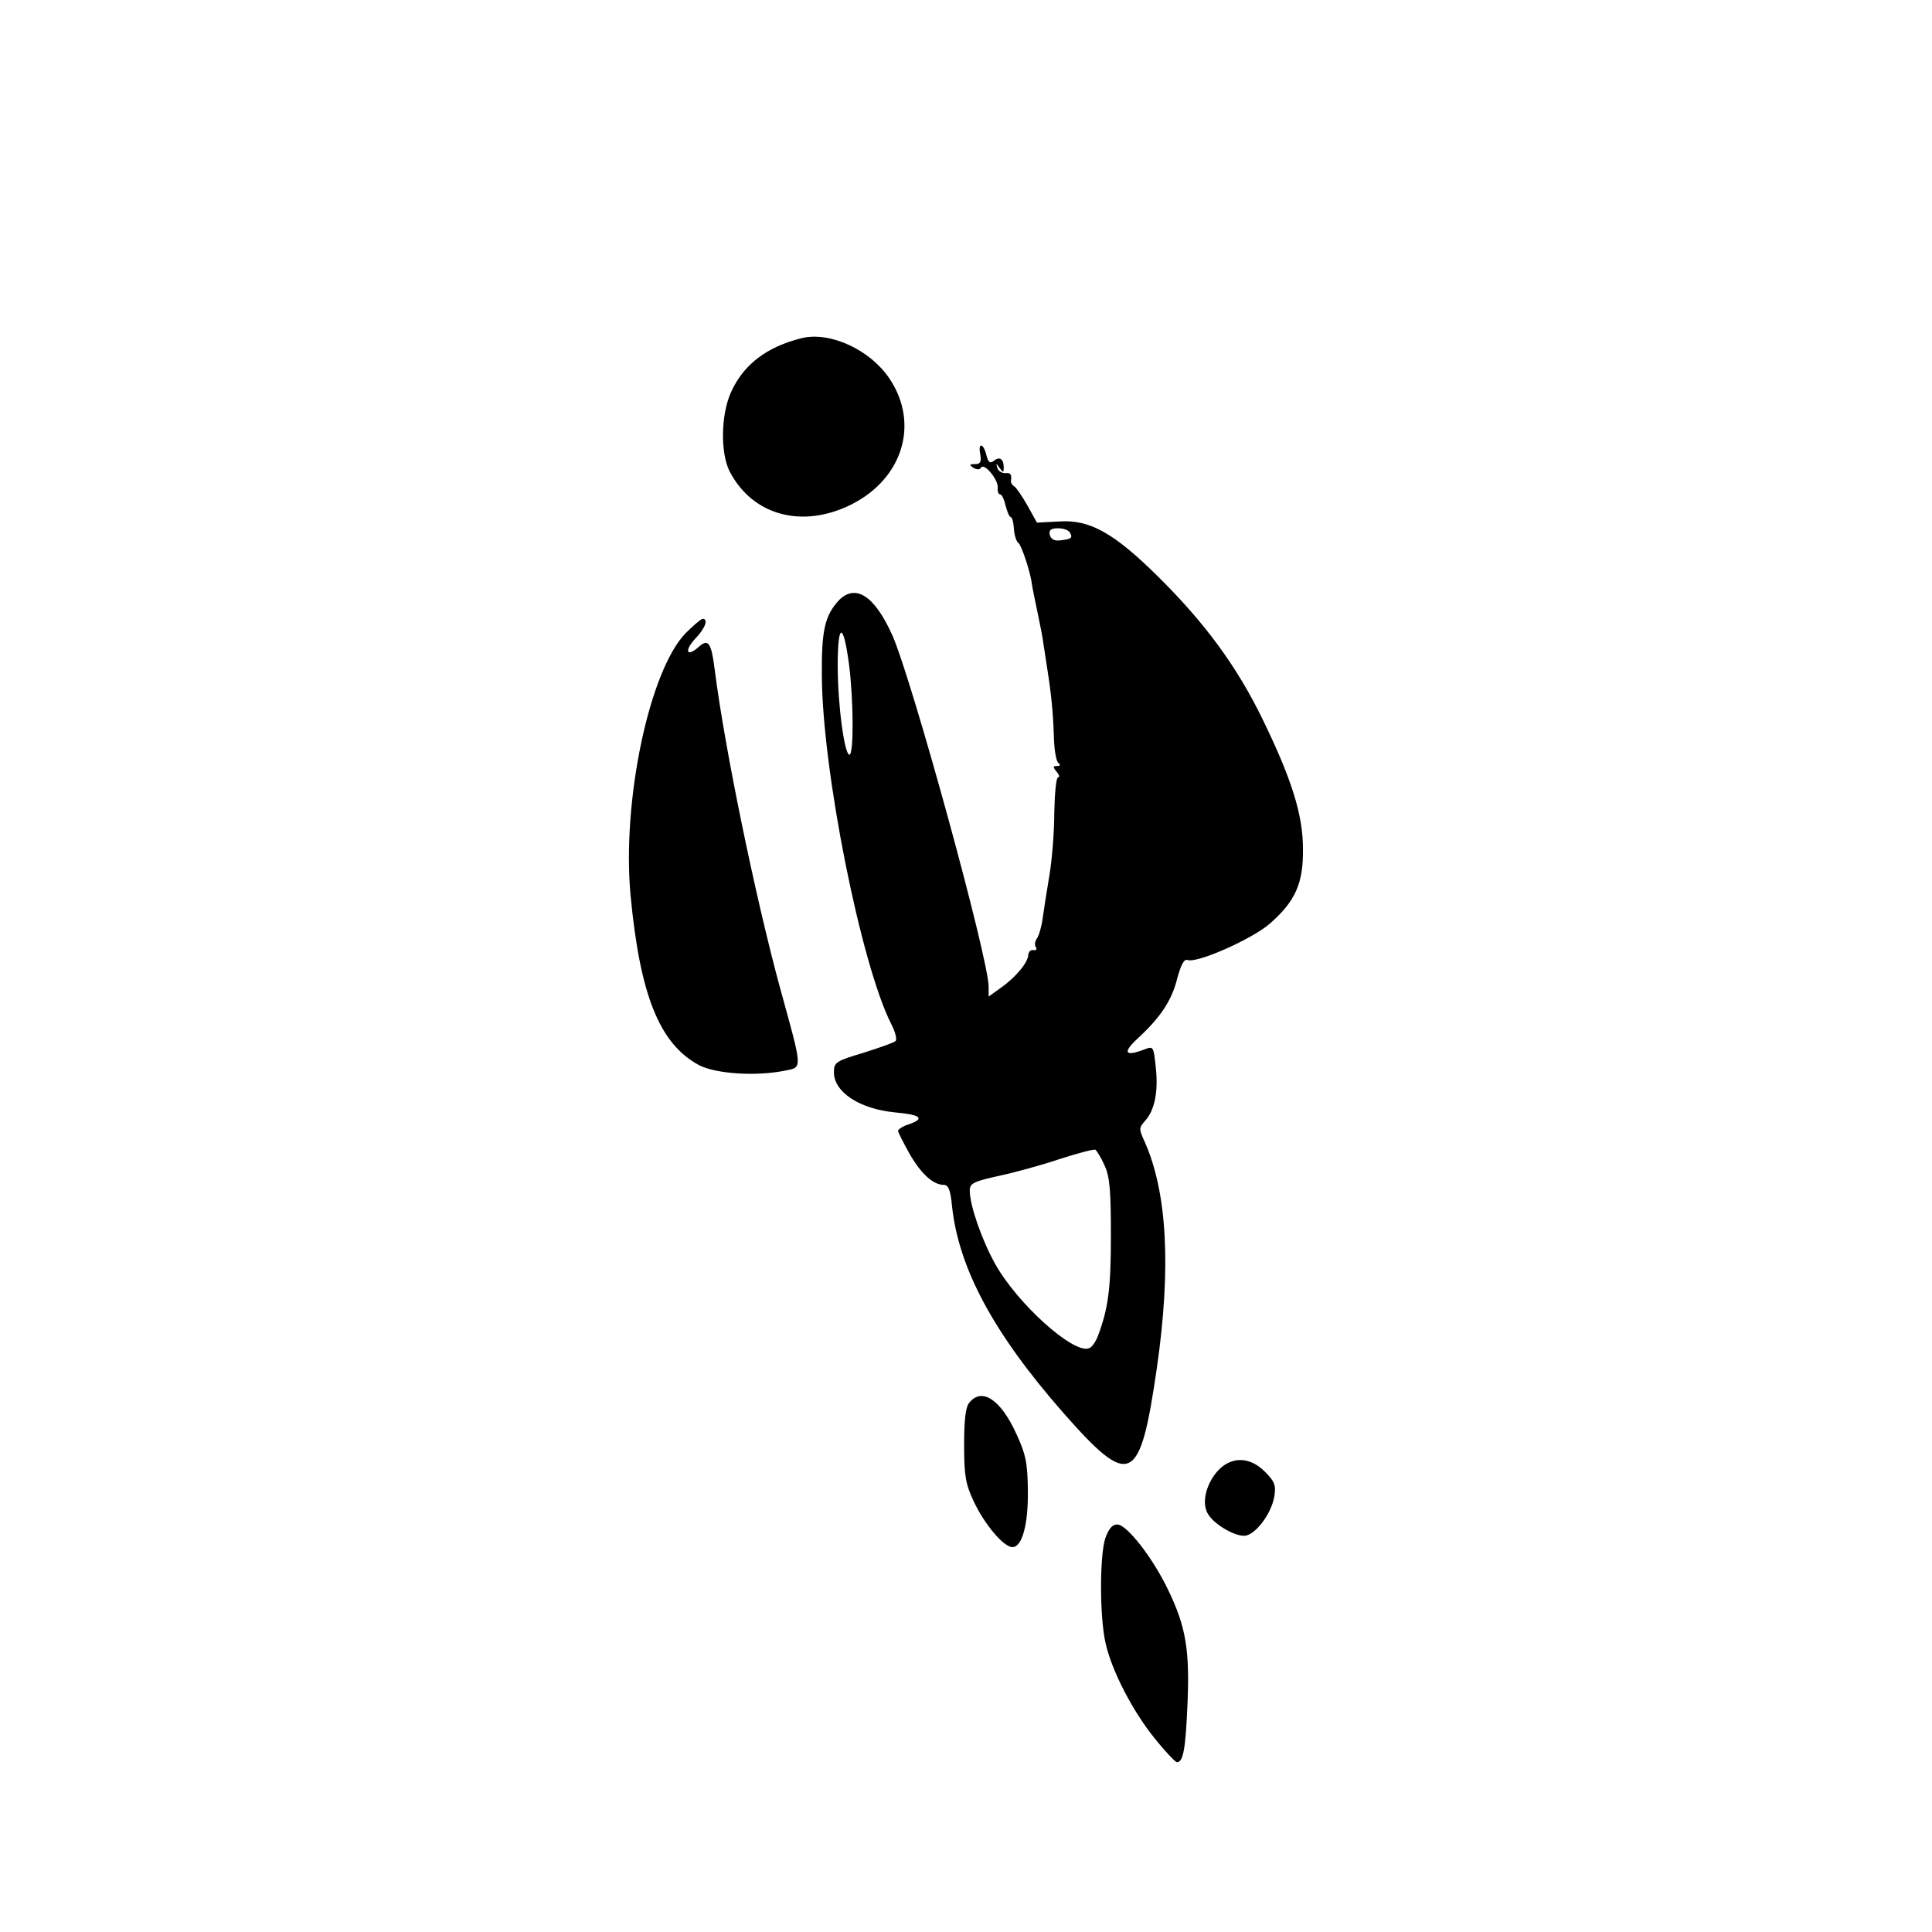
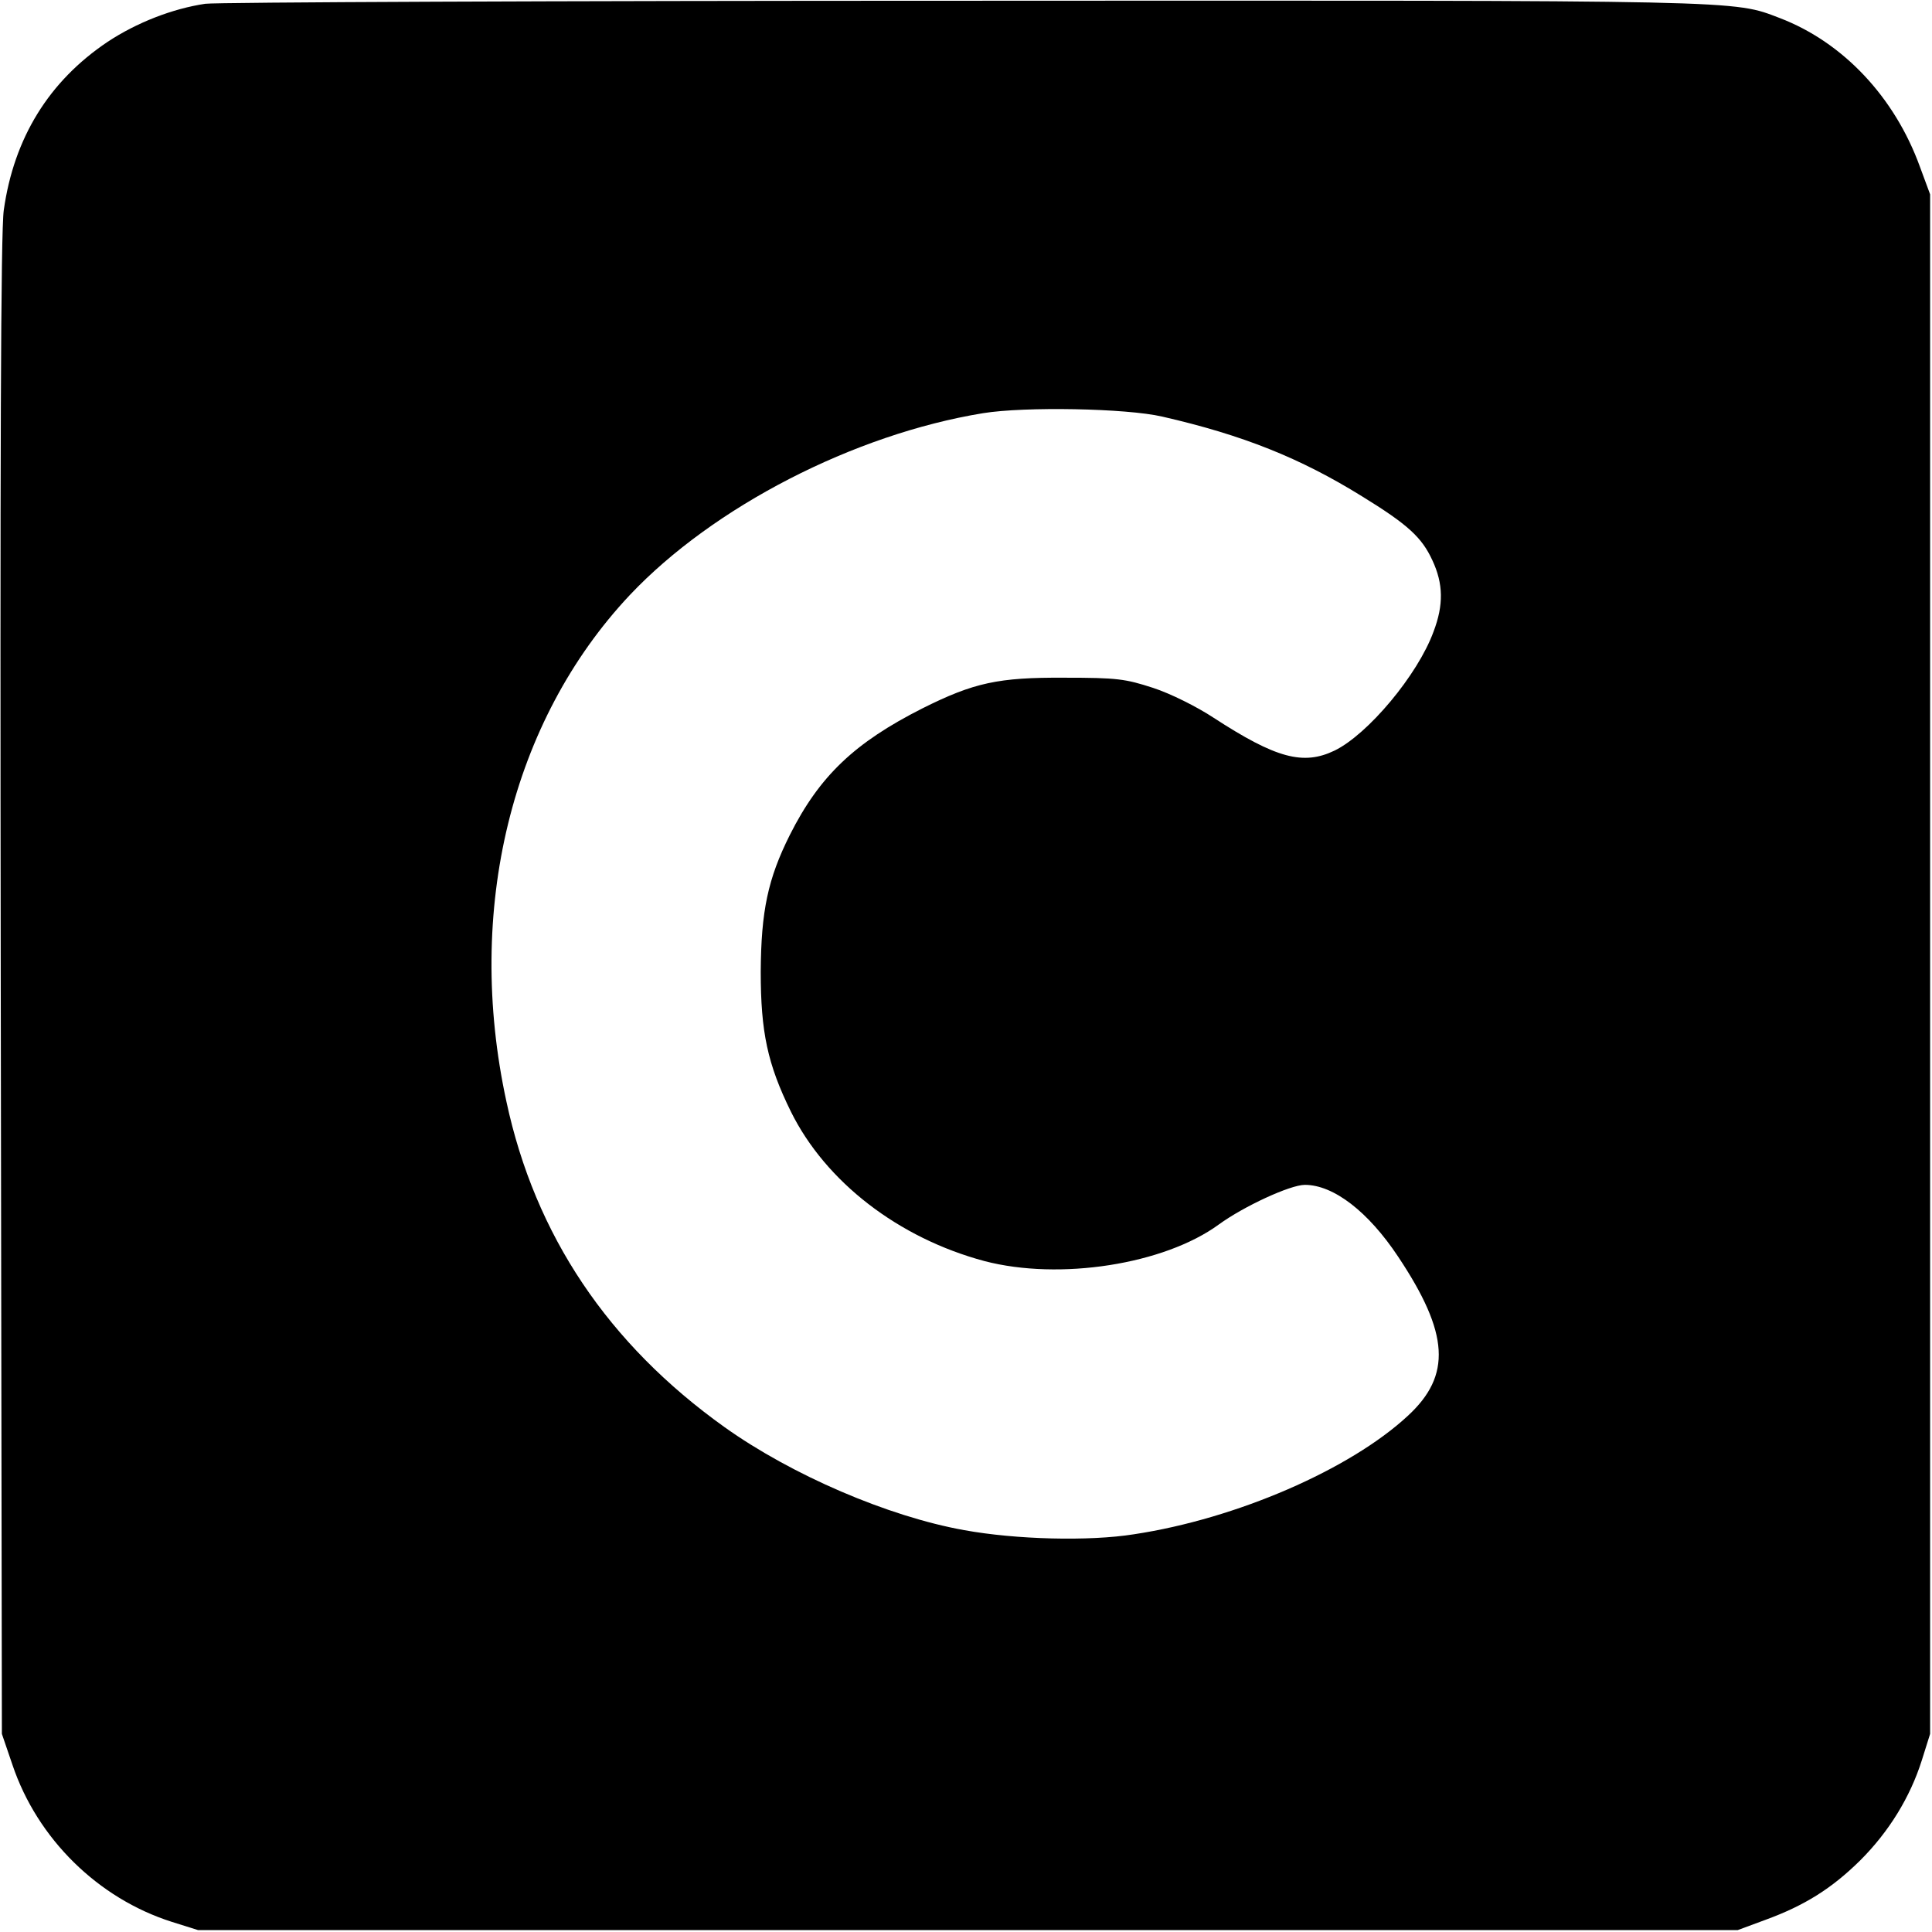
<svg xmlns="http://www.w3.org/2000/svg" version="1.0" width="512pt" height="512pt" viewBox="0 0 512 512" preserveAspectRatio="xMidYMid meet">
  <g transform="translate(0,512) scale(0.1,-0.1)" fill="#000000" stroke="none">
-     <path d="M2125 4224 c-93 -23 -155 -70 -188 -144 -27 -60 -28 -162 -3 -210 61 -117 194 -152 324 -86 135 69 179 214 99 333 -51 76 -157 125 -232 107z" />
-     <path d="M2598 3915 c3 -19 0 -25 -14 -25 -16 0 -16 -2 -4 -10 9 -5 17 -5 20 1 9 13 47 -34 44 -54 -1 -9 2 -17 6 -17 5 0 11 -13 15 -30 4 -16 10 -30 13 -30 4 0 8 -14 9 -32 1 -17 7 -34 12 -37 8 -6 32 -77 36 -111 1 -8 8 -42 15 -75 7 -33 14 -69 15 -80 2 -11 6 -40 10 -65 11 -69 16 -119 18 -185 1 -33 6 -63 12 -67 6 -5 5 -8 -4 -8 -11 0 -11 -3 -1 -15 7 -8 9 -15 4 -15 -5 0 -9 -42 -10 -93 0 -50 -6 -126 -13 -167 -7 -41 -15 -93 -18 -115 -3 -22 -10 -45 -15 -52 -5 -7 -7 -17 -3 -23 4 -6 1 -9 -6 -8 -7 2 -13 -4 -14 -12 0 -20 -33 -60 -73 -88 l-32 -23 0 26 c0 74 -202 810 -255 931 -47 105 -98 139 -143 92 -36 -40 -45 -78 -44 -198 1 -252 104 -767 184 -924 11 -21 16 -42 11 -45 -4 -4 -43 -18 -85 -31 -73 -22 -78 -25 -78 -52 0 -52 68 -97 162 -106 68 -6 80 -16 38 -31 -17 -5 -30 -14 -30 -18 0 -4 14 -31 30 -60 31 -54 63 -83 91 -83 12 0 18 -13 22 -57 18 -165 110 -336 293 -545 180 -205 205 -193 250 118 38 265 27 464 -32 597 -16 35 -16 38 0 56 26 28 36 78 29 142 -6 56 -6 57 -30 48 -52 -20 -59 -9 -18 29 61 56 91 102 105 160 10 36 18 51 27 48 24 -10 173 56 219 97 67 59 88 106 87 197 0 91 -30 186 -108 346 -67 137 -150 251 -274 374 -119 118 -183 154 -266 148 l-57 -3 -25 45 c-14 25 -30 48 -35 51 -5 3 -9 9 -9 13 3 19 -1 24 -15 22 -9 0 -19 6 -21 14 -4 13 -3 13 6 0 9 -13 11 -13 11 1 0 23 -11 30 -26 18 -10 -8 -15 -5 -20 15 -8 33 -23 34 -16 1z m237 -206 c9 -14 4 -18 -25 -21 -16 -2 -25 3 -28 15 -3 12 3 17 22 17 14 0 28 -5 31 -11z m-585 -350 c12 -93 13 -239 1 -239 -13 0 -31 132 -31 236 0 115 15 117 30 3z m677 -1327 c14 -30 17 -66 17 -187 0 -141 -7 -193 -35 -267 -6 -15 -16 -29 -23 -31 -41 -16 -190 118 -249 224 -36 65 -67 155 -67 194 0 19 10 24 78 39 42 9 115 29 162 45 47 15 88 26 93 24 4 -3 15 -21 24 -41z" />
-     <path d="M1817 3442 c-96 -99 -169 -444 -146 -694 25 -266 77 -395 182 -451 45 -23 152 -30 229 -14 45 9 45 2 -14 216 -66 242 -148 640 -174 847 -9 71 -17 83 -43 59 -32 -28 -38 -9 -8 23 26 27 35 52 19 52 -4 0 -24 -17 -45 -38z" />
-     <path d="M2569 1403 c-10 -11 -14 -45 -14 -112 0 -83 4 -104 26 -151 29 -61 79 -120 102 -120 26 0 42 60 41 150 -1 73 -5 95 -31 151 -41 90 -91 123 -124 82z" />
-     <path d="M3228 1223 c-31 -34 -44 -84 -28 -113 14 -27 68 -60 97 -60 28 0 72 57 80 104 5 30 1 40 -25 66 -40 40 -88 41 -124 3z" />
-     <path d="M2929 1043 c-15 -46 -15 -210 1 -278 16 -72 72 -181 131 -253 27 -34 54 -62 58 -62 17 0 23 36 28 155 6 141 -4 204 -51 301 -41 86 -110 174 -135 174 -14 0 -23 -12 -32 -37z" />
+     <path d="M544 5110 c-87 -13 -182 -50 -259 -101 -155 -104 -248 -254 -275 -446 -8 -56 -10 -652 -8 -2058 l3 -1980 28 -82 c66 -196 227 -354 422 -416 l70 -22 2040 0 2040 0 73 27 c104 38 176 83 252 158 76 76 132 167 163 265 l22 70 0 2040 0 2040 -27 73 c-67 185 -204 330 -371 394 -126 48 -75 47 -2162 46 -1078 0 -1983 -4 -2011 -8z m2536 -1094 c214 -49 366 -110 529 -211 122 -75 159 -109 187 -170 29 -62 30 -118 3 -189 -42 -115 -174 -272 -262 -315 -83 -40 -155 -21 -321 87 -44 29 -114 64 -160 79 -74 24 -95 27 -236 27 -174 1 -239 -13 -375 -81 -180 -91 -273 -179 -352 -336 -58 -116 -76 -201 -77 -362 0 -160 18 -245 80 -371 92 -186 285 -335 513 -396 199 -52 476 -9 621 97 66 48 189 105 228 105 76 0 168 -71 247 -190 136 -204 142 -315 26 -422 -153 -142 -454 -273 -726 -314 -119 -19 -313 -14 -450 11 -201 36 -457 146 -635 273 -308 220 -502 508 -578 863 -110 507 13 1008 327 1342 221 234 594 426 936 482 111 18 380 13 475 -9z" />
  </g>
</svg>
